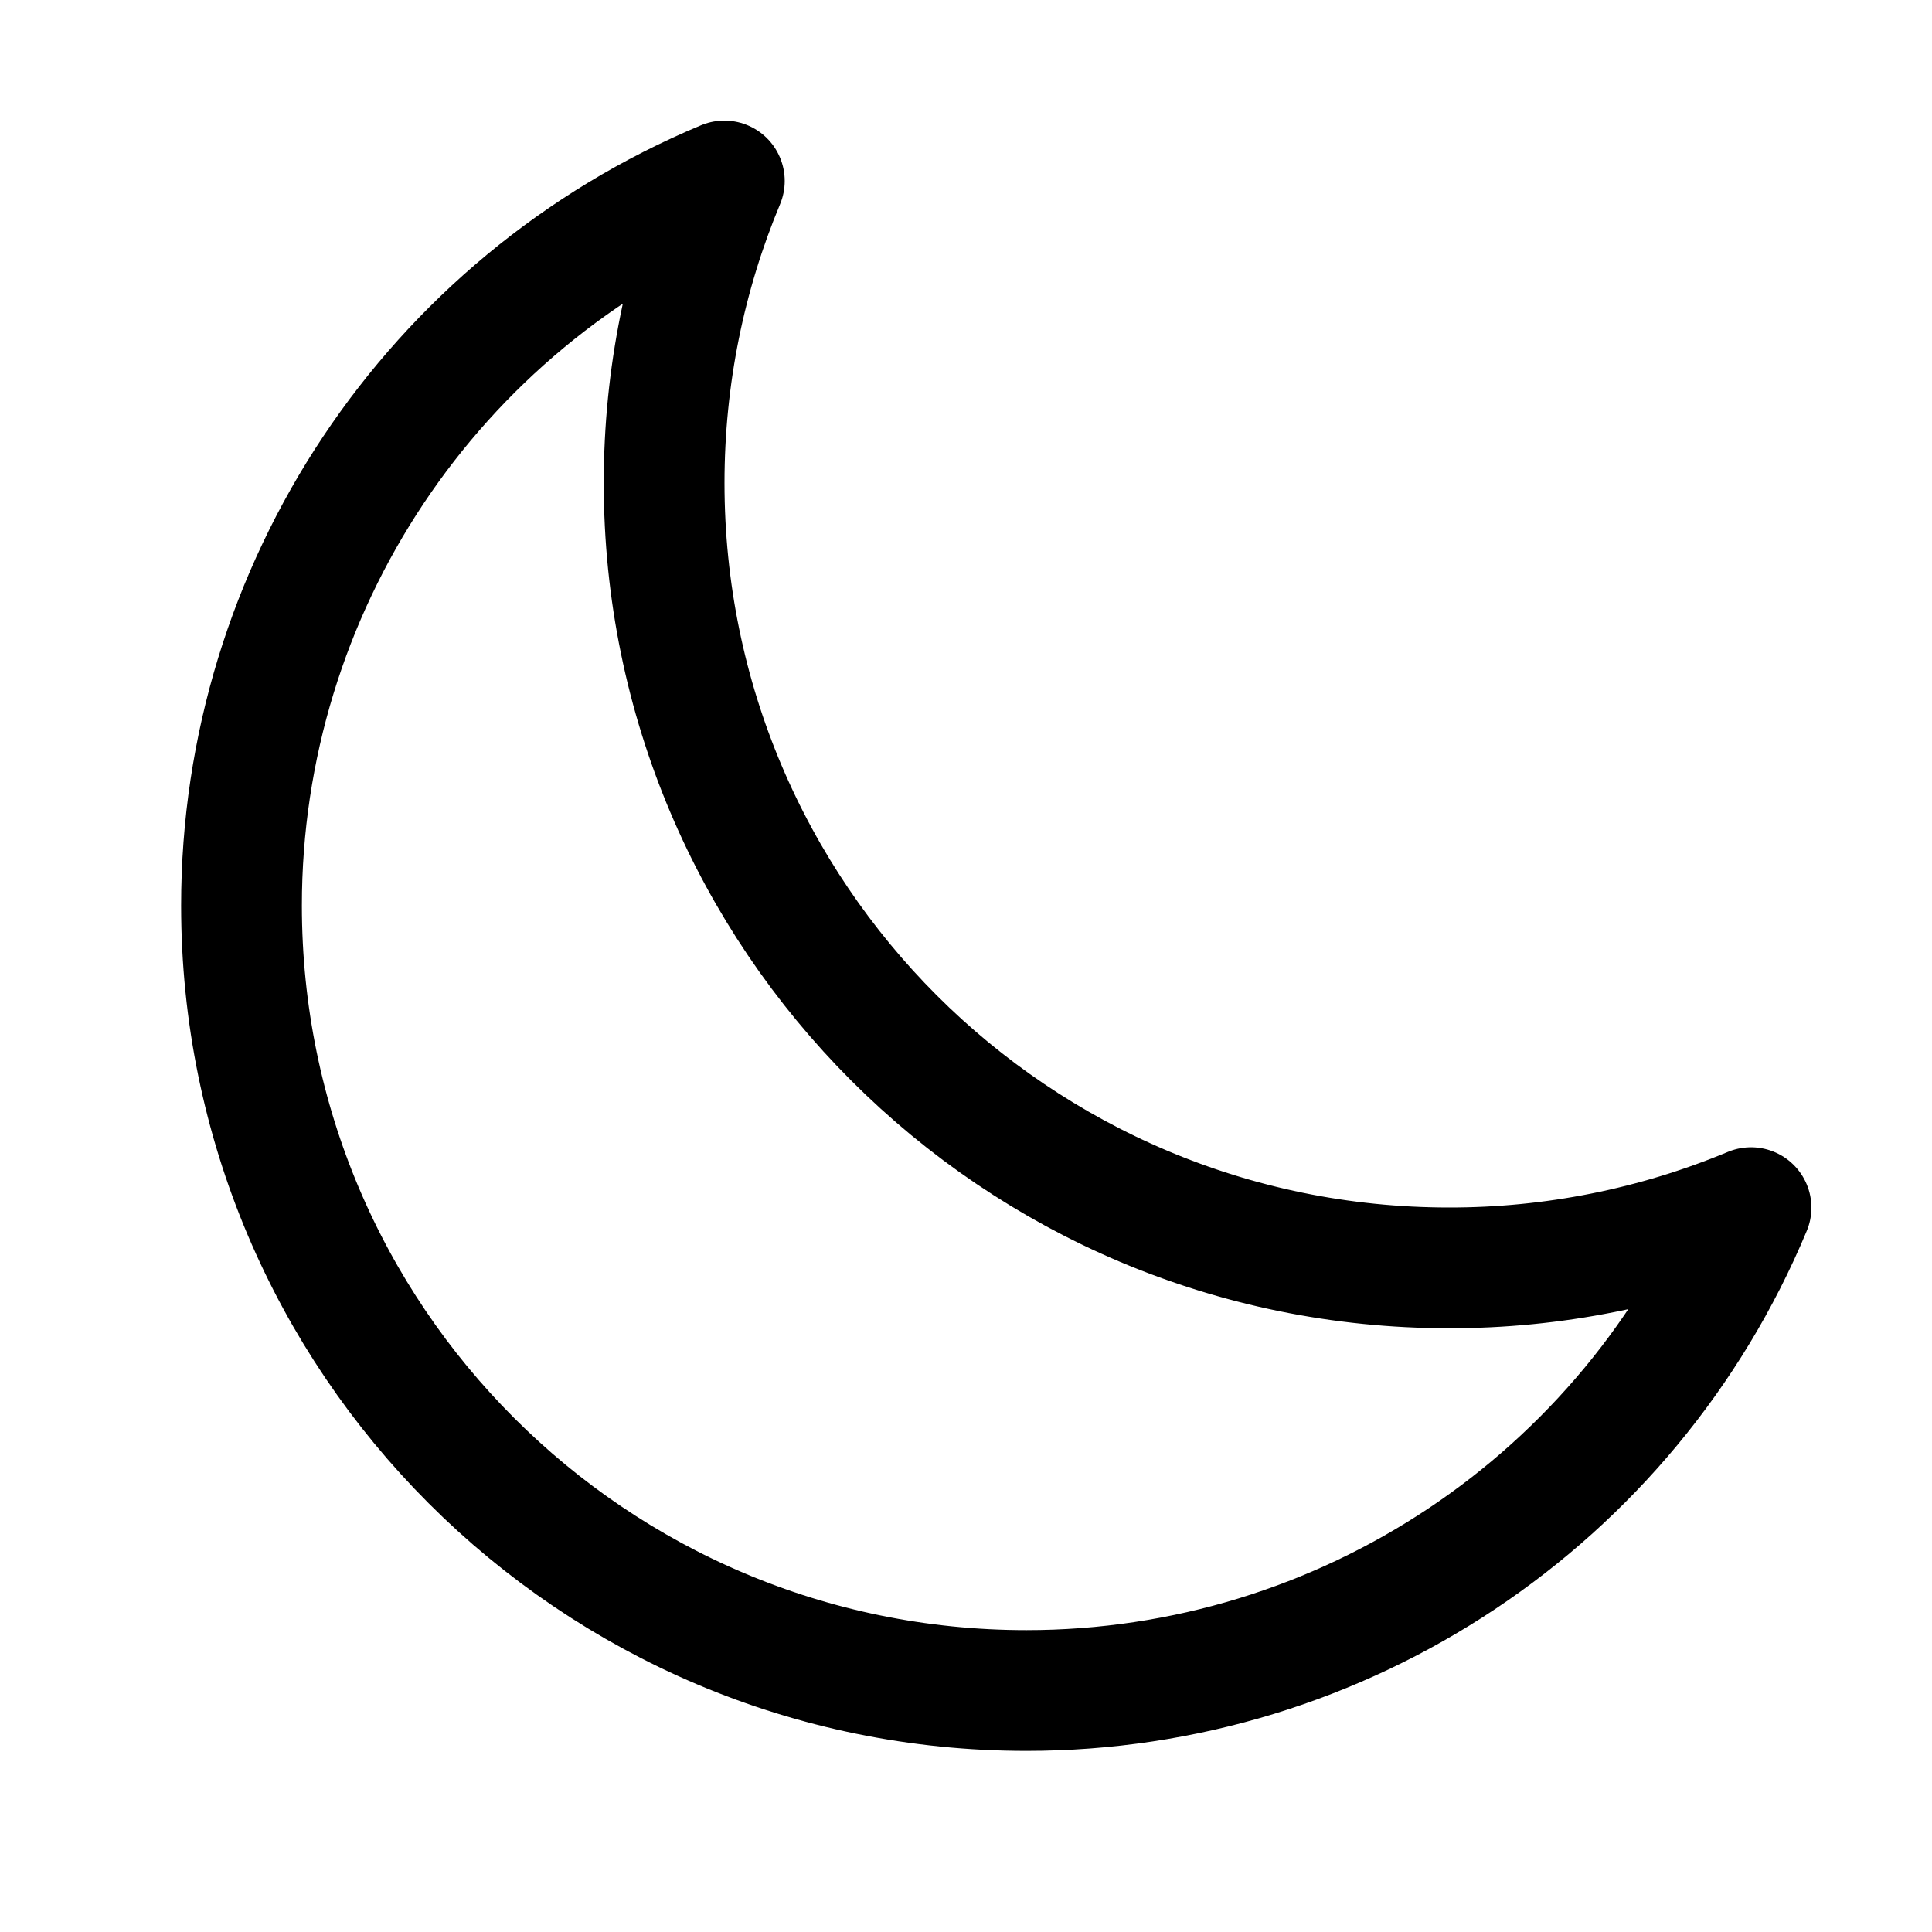
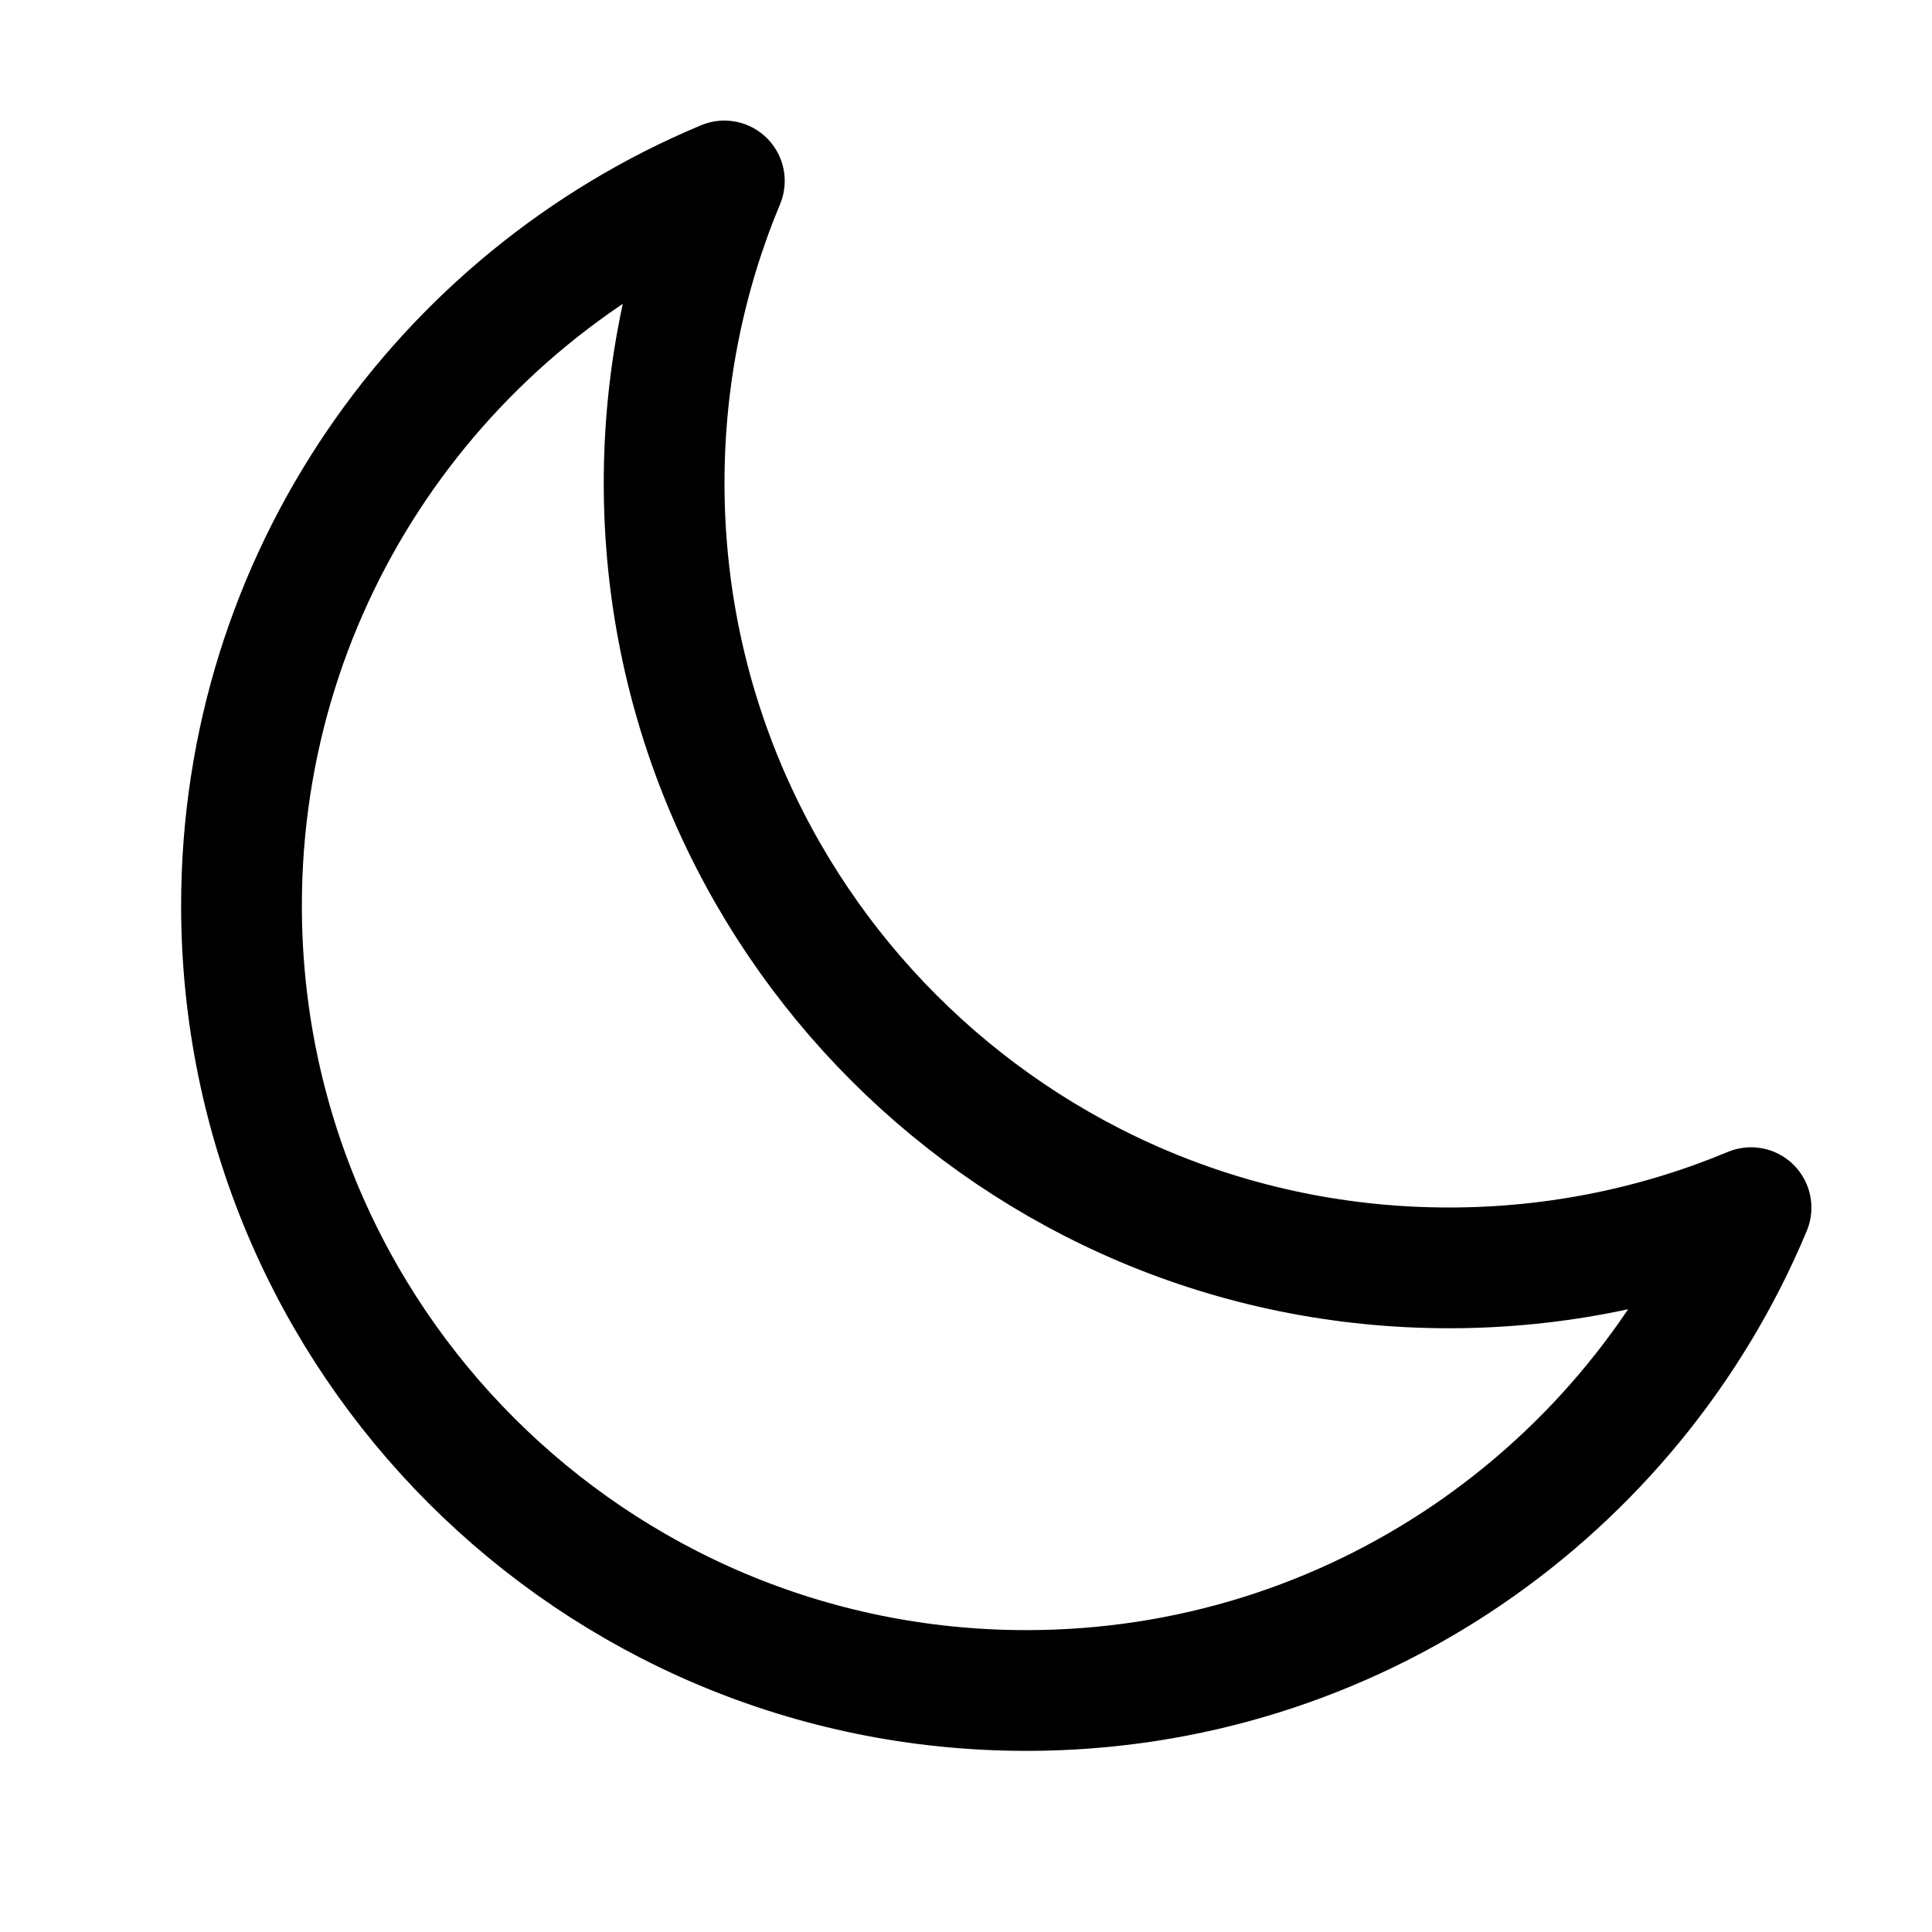
- <svg xmlns="http://www.w3.org/2000/svg" fill="none" viewBox="0 0 24 24" stroke-width="1.5" stroke="currentColor" class="size-6">
-   <path stroke-linecap="round" stroke-linejoin="round" d="M21.752 15.002A9.72 9.72 0 0 1 18 15.75c-5.385 0-9.75-4.365-9.75-9.75 0-1.33.266-2.597.748-3.752A9.753 9.753 0 0 0 3 11.25C3 16.635 7.365 21 12.75 21a9.753 9.753 0 0 0 9.002-5.998Z" />
+ <svg xmlns="http://www.w3.org/2000/svg" viewBox="0 0 24 24" fill="none">
+   <path d="M21.752 15.002C20.597 15.484 19.33 15.75 18 15.75C12.615 15.75 8.25 11.385 8.25 6C8.25 4.671 8.516 3.403 8.998 2.248C5.476 3.718 3 7.195 3 11.25C3 16.635 7.365 21 12.75 21C16.805 21 20.282 18.524 21.752 15.002Z" stroke="currentColor" stroke-width="1.5" stroke-linecap="round" stroke-linejoin="round" />
</svg>
